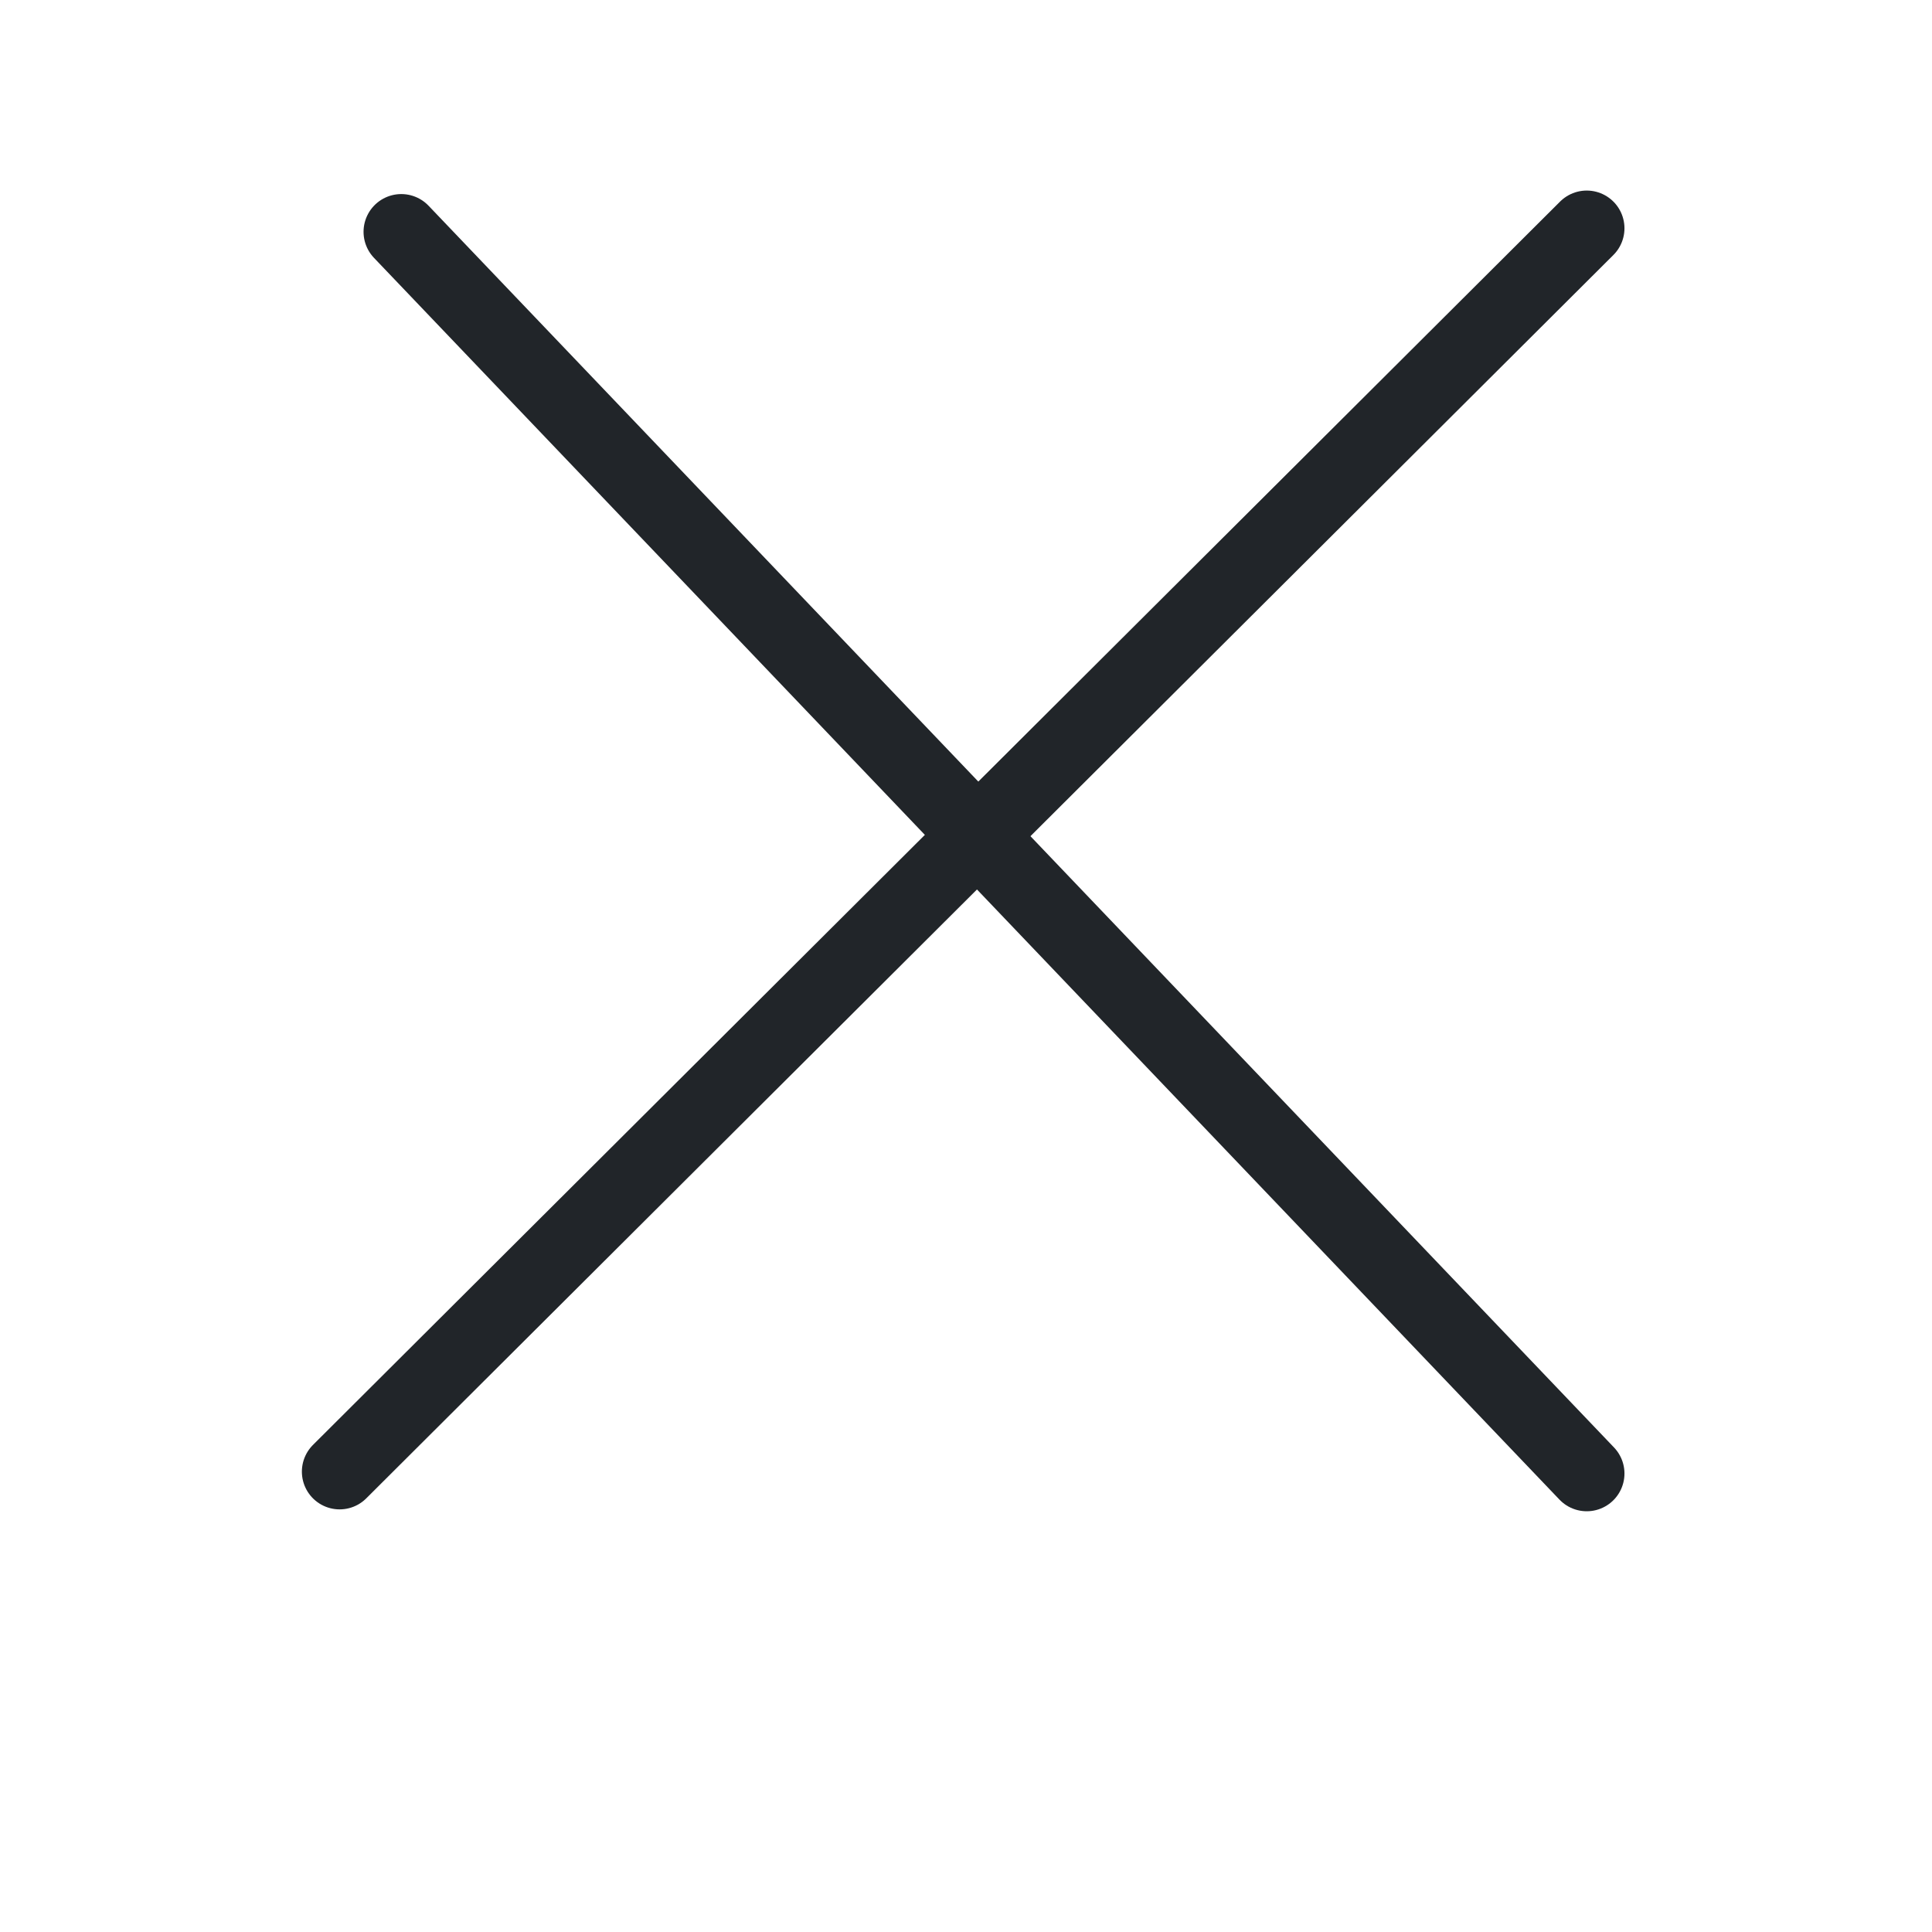
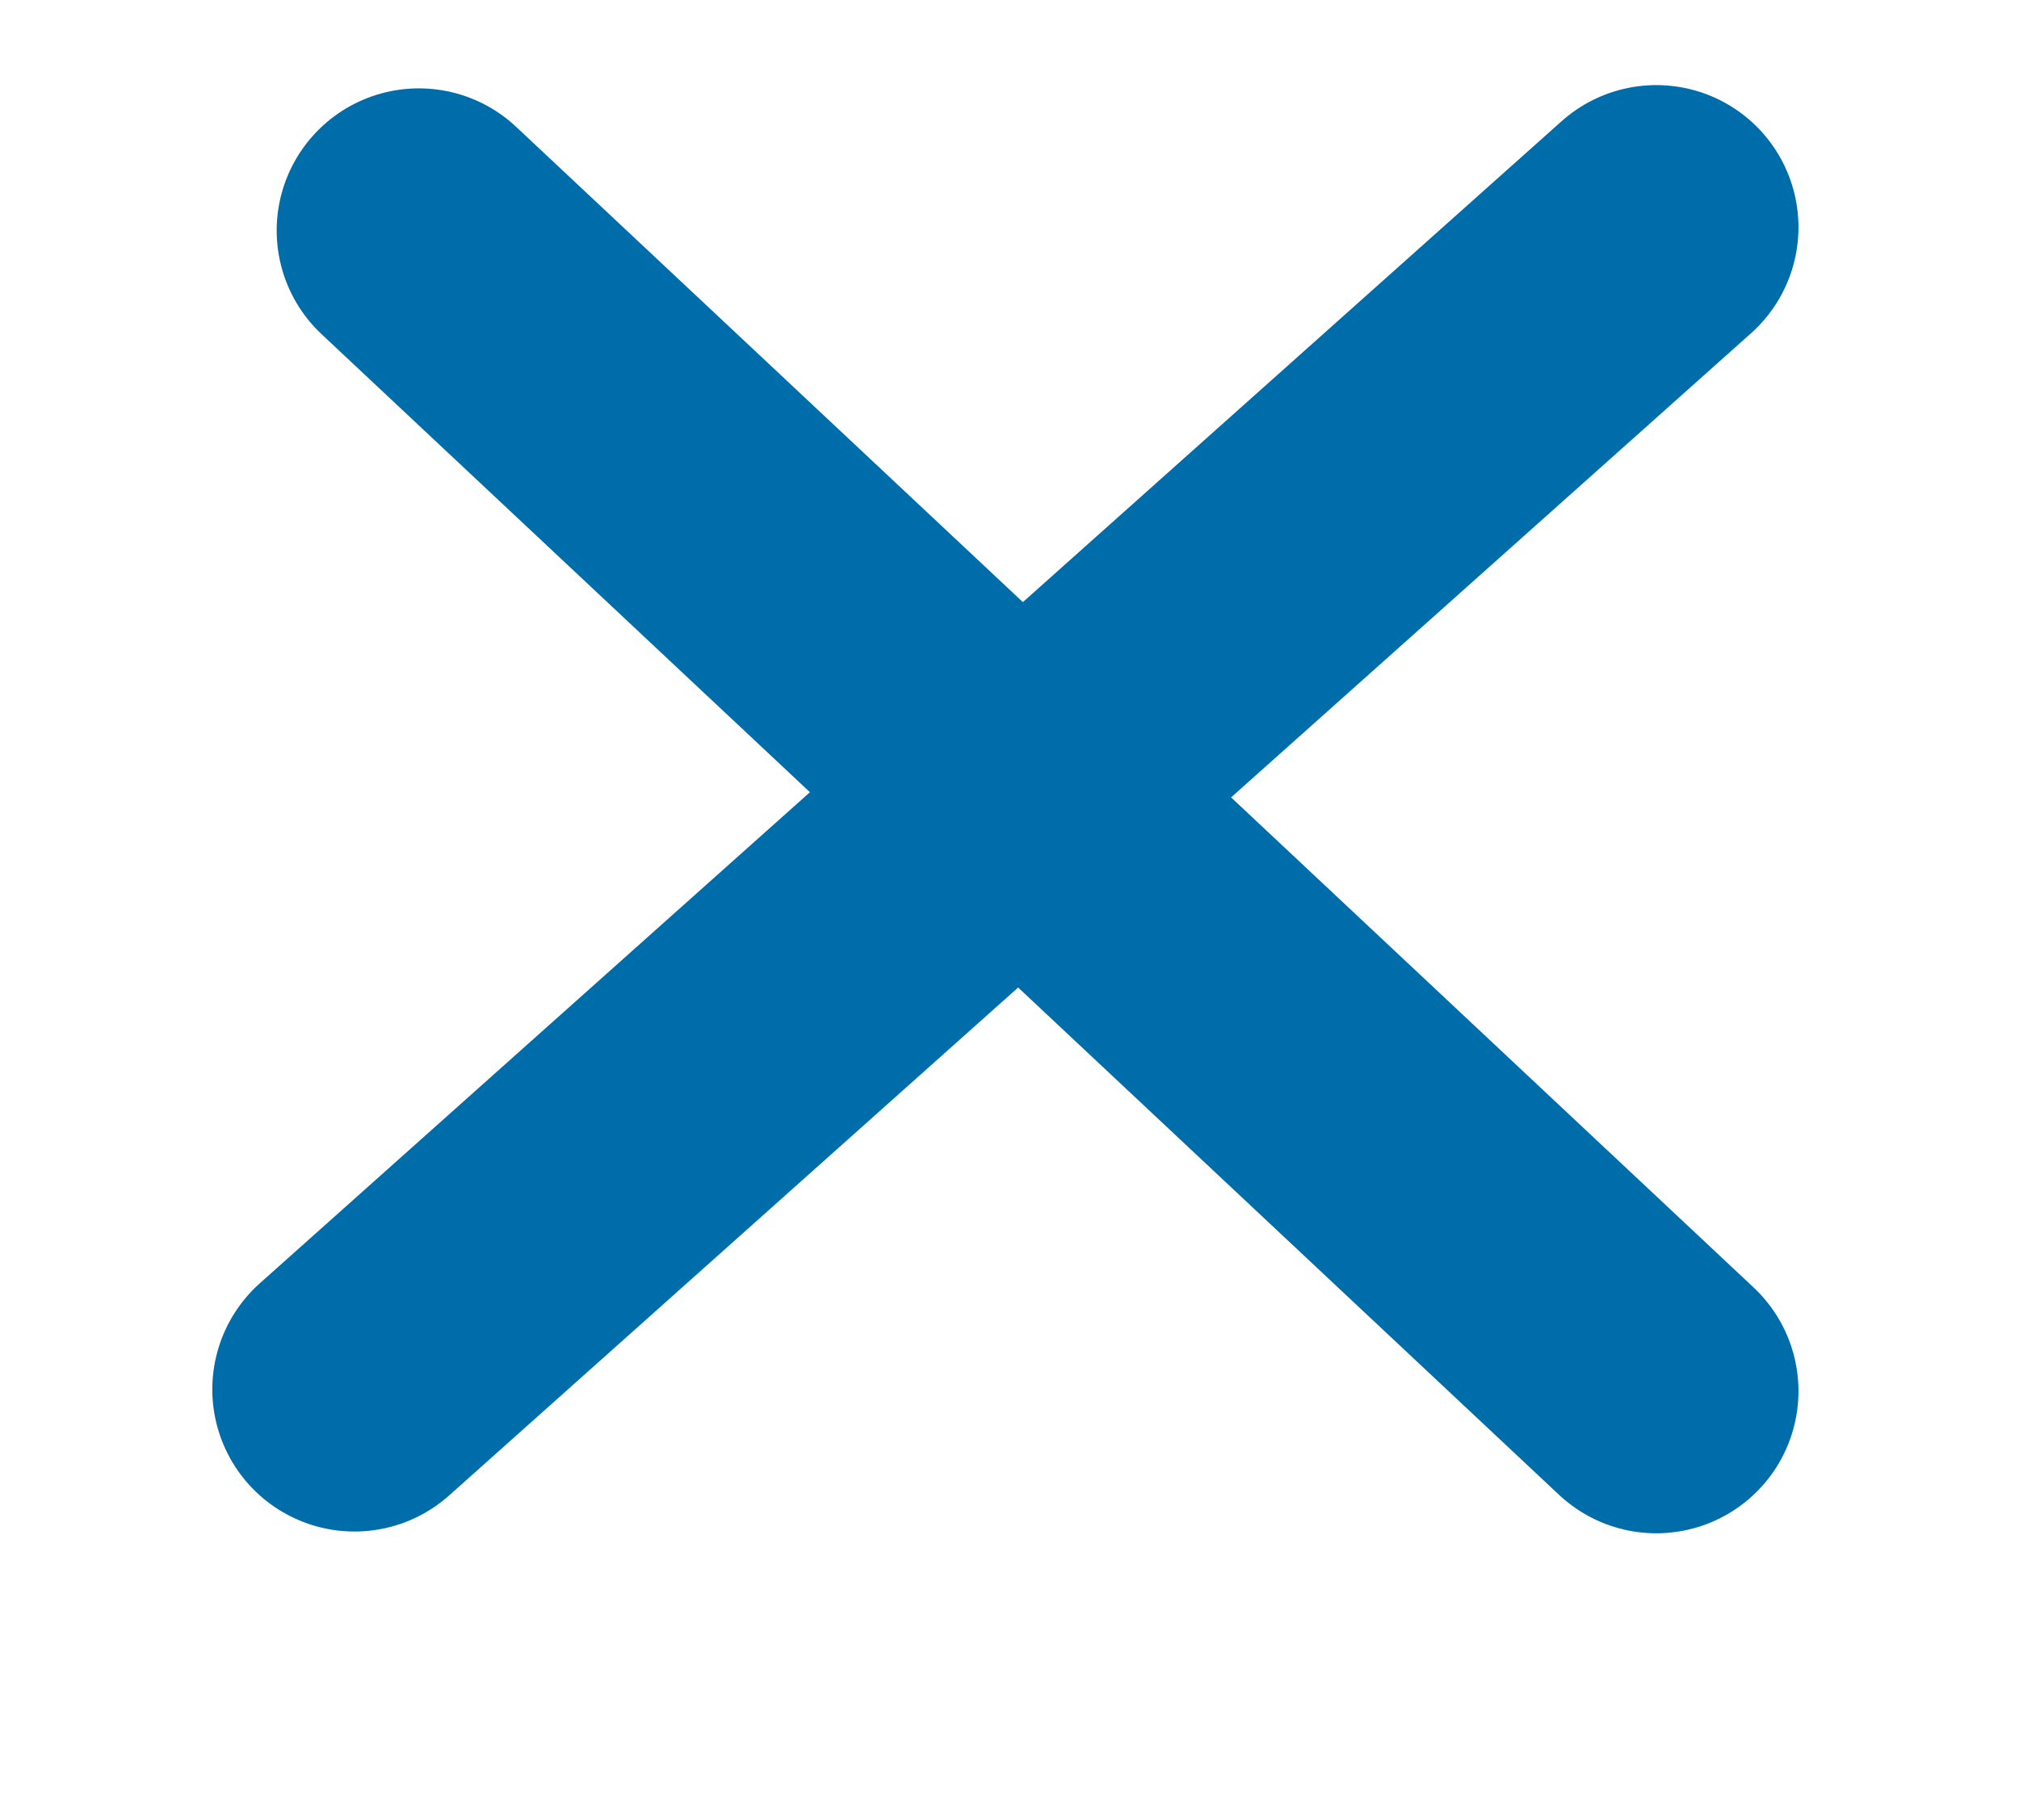
- <svg xmlns="http://www.w3.org/2000/svg" width="512" height="512" viewBox="0 0 512 512">
+ <svg xmlns="http://www.w3.org/2000/svg" width="71" height="64" viewBox="0 0 71 64">
  <defs>
-     <style>.a{clip-path:url(#b);}.b{fill:none;stroke:#212529;stroke-linecap:round;stroke-width:20px;}</style>
-     <clipPath id="b">
-       <rect width="512" height="512" />
+     <style>.a{fill:#0077b8;}.b{clip-path:url(#a);}.c{fill:none;stroke:#006dab;stroke-linecap:round;stroke-width:10px;}</style>
+     <clipPath id="a">
+       <rect class="a" width="71" height="64" transform="translate(0 -0.442)" />
    </clipPath>
  </defs>
-   <g id="a" class="a">
-     <g transform="translate(90 60.5)">
-       <line class="b" x1="330.5" y2="329.5" />
-       <line class="b" x2="314.157" y2="329.07" transform="translate(16.343 0.93)" />
-     </g>
+   <g class="b" transform="translate(0 0.442)">
+     <line class="c" x1="45.779" y2="40.874" transform="translate(12.466 7.551)" />
+     <line class="c" x2="43.515" y2="40.821" transform="translate(14.73 7.666)" />
  </g>
</svg>
